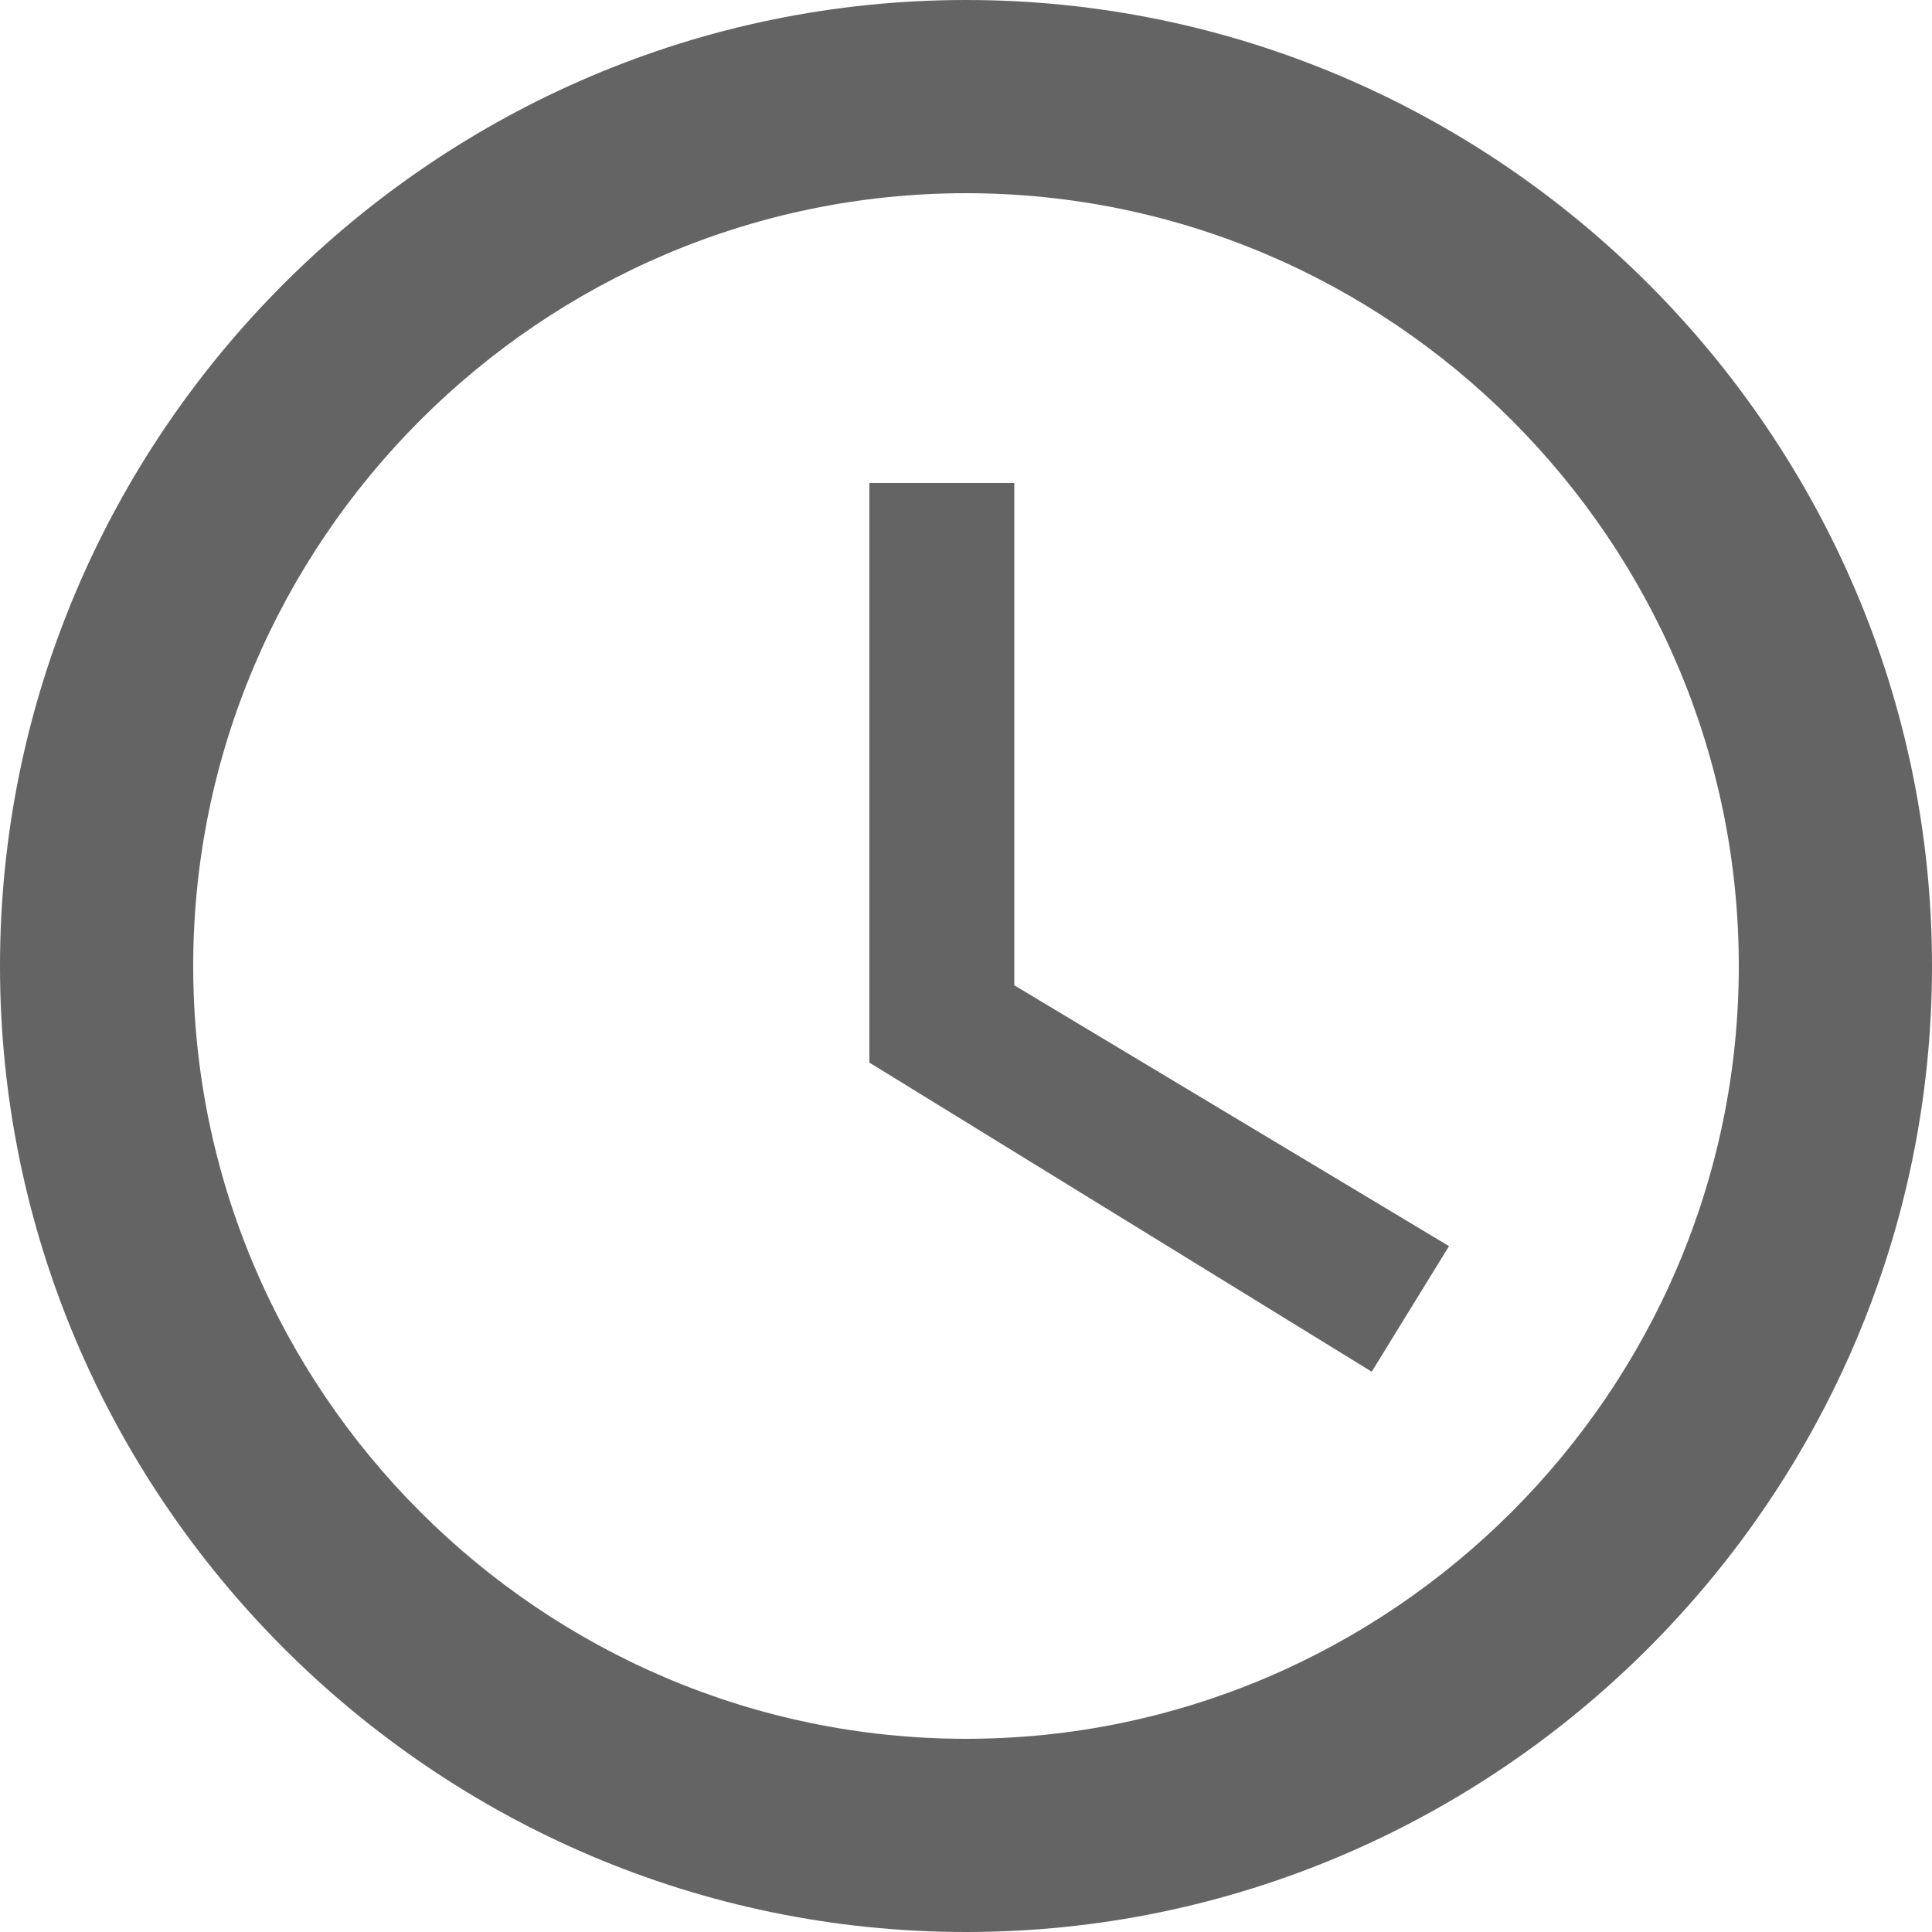
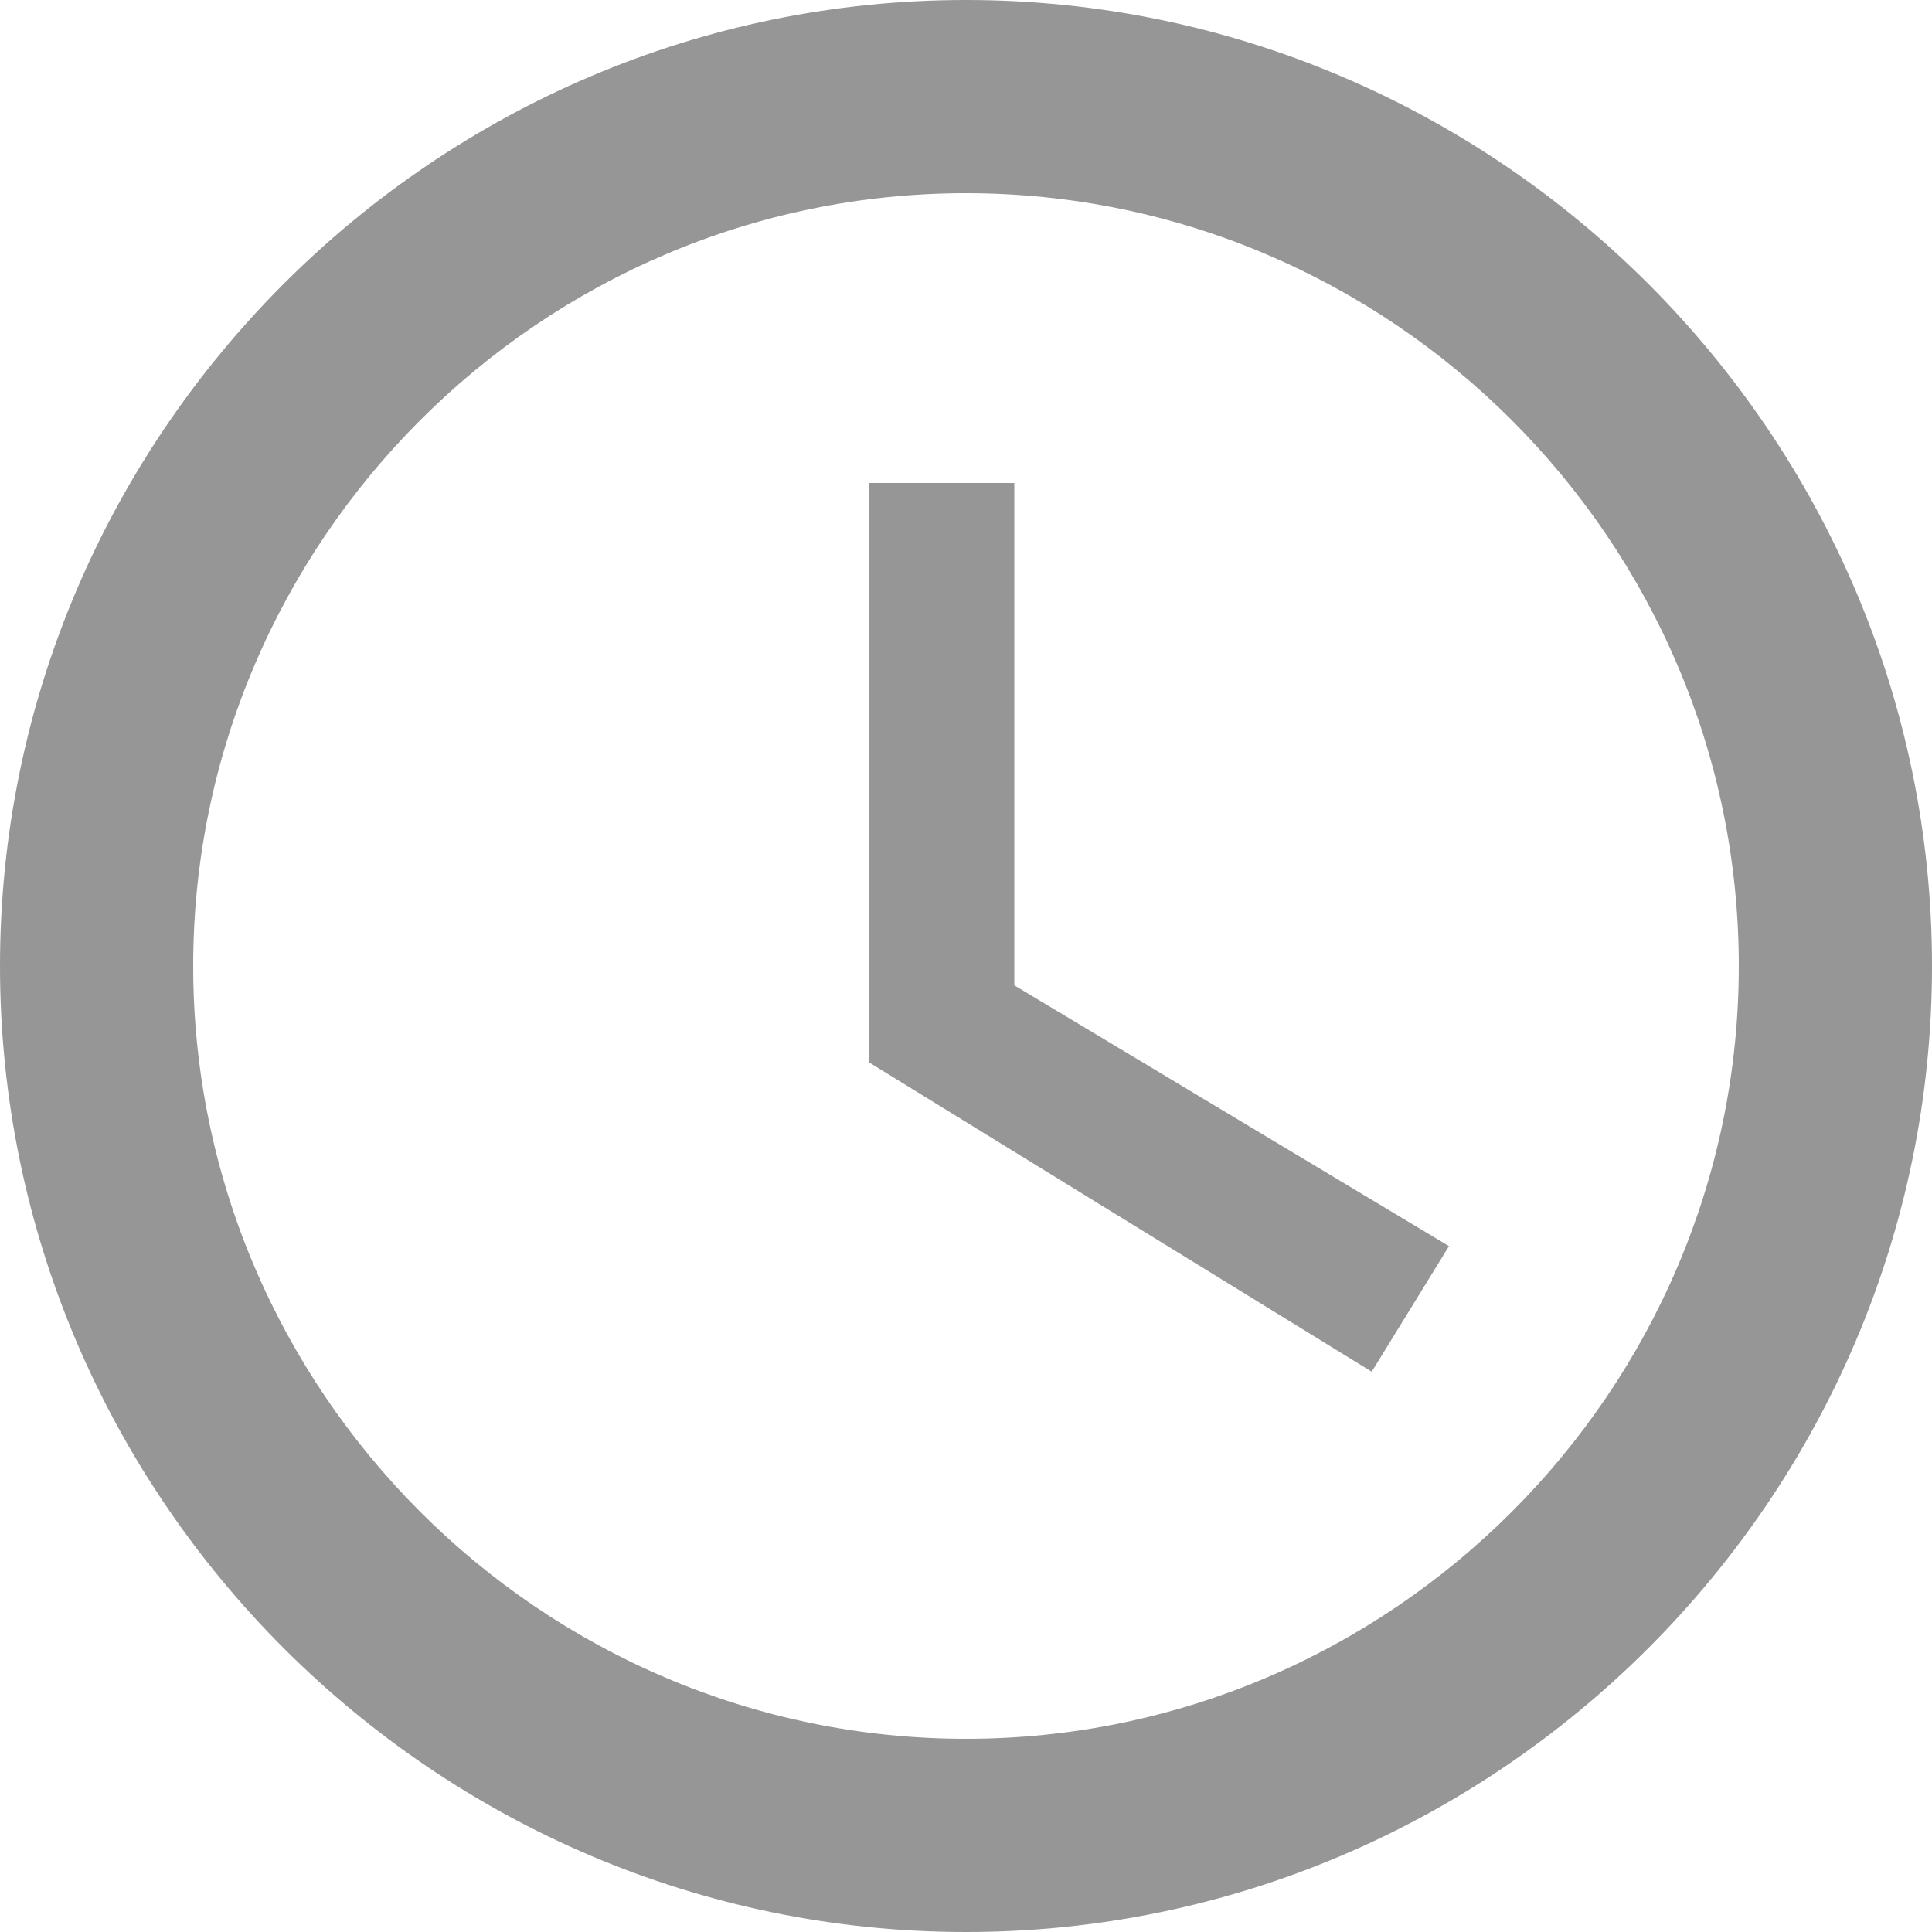
- <svg xmlns="http://www.w3.org/2000/svg" version="1.1" id="Capa_1" x="0px" y="0px" width="32px" height="32px" viewBox="0 0 510 510" style="enable-background:new 0 0 510 510;" xml:space="preserve">
+ <svg xmlns="http://www.w3.org/2000/svg" version="1.1" id="Capa_1" x="0px" y="0px" width="28px" height="28px" viewBox="0 0 510 510" style="enable-background:new 0 0 510 510;" xml:space="preserve">
  <g>
    <g id="access-time">
-       <path fill="rgb(100,100,100)" d="M255,0C114.75,0,0,114.75,0,255s114.75,255,255,255s255-114.75,255-255S395.25,0,255,0z     M255,459c-112.2,0-204-91.8-204-204S142.8,51,255,51s204,91.8,204,204S367.2,459,255,459z" />
-       <polygon fill="rgb(100,100,100)" points="267.75,127.5 229.5,127.5 229.5,280.5 362.1,362.1 382.5,328.95 267.75,260.1   " />
+       <path fill="rgb(150,150,150)" d="M255,0C114.75,0,0,114.75,0,255s114.75,255,255,255s255-114.75,255-255S395.25,0,255,0z     M255,459c-112.2,0-204-91.8-204-204S142.8,51,255,51s204,91.8,204,204S367.2,459,255,459z" />
+       <polygon fill="rgb(150,150,150)" points="267.75,127.5 229.5,127.5 229.5,280.5 362.1,362.1 382.5,328.95 267.75,260.1   " />
    </g>
  </g>
  <g>
</g>
  <g>
</g>
  <g>
</g>
  <g>
</g>
  <g>
</g>
  <g>
</g>
  <g>
</g>
  <g>
</g>
  <g>
</g>
  <g>
</g>
  <g>
</g>
  <g>
</g>
  <g>
</g>
  <g>
</g>
  <g>
</g>
</svg>
